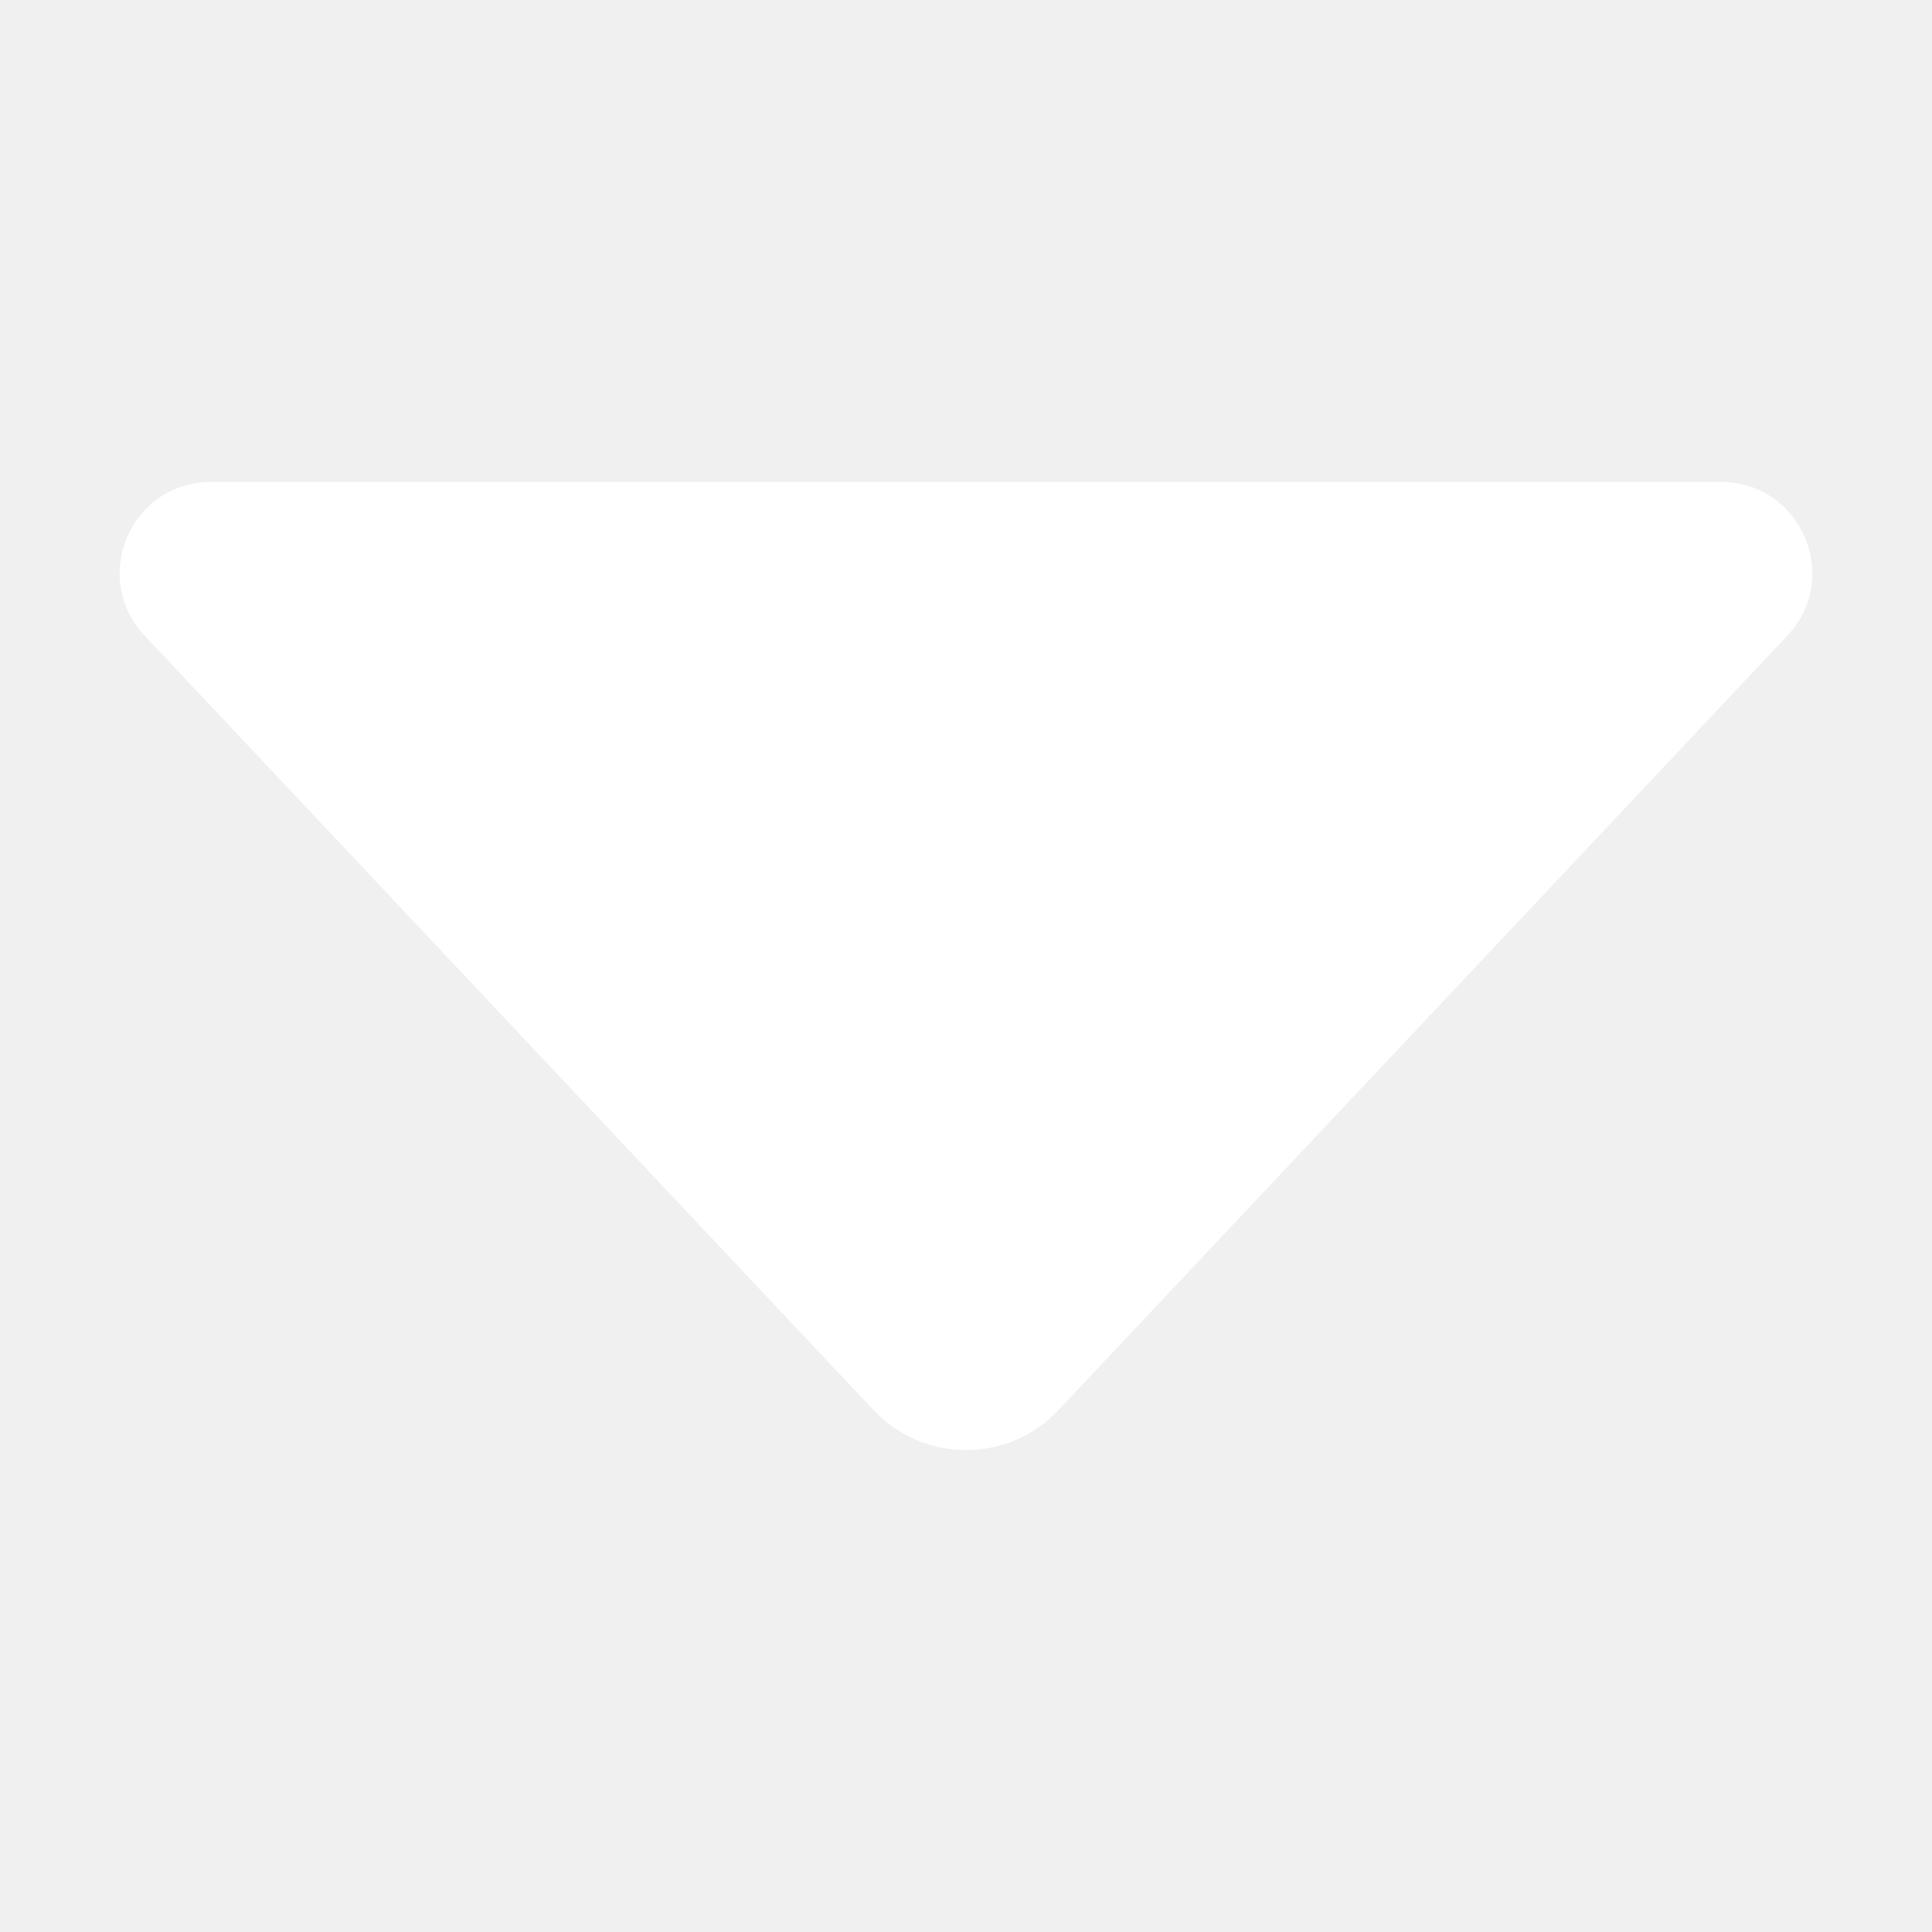
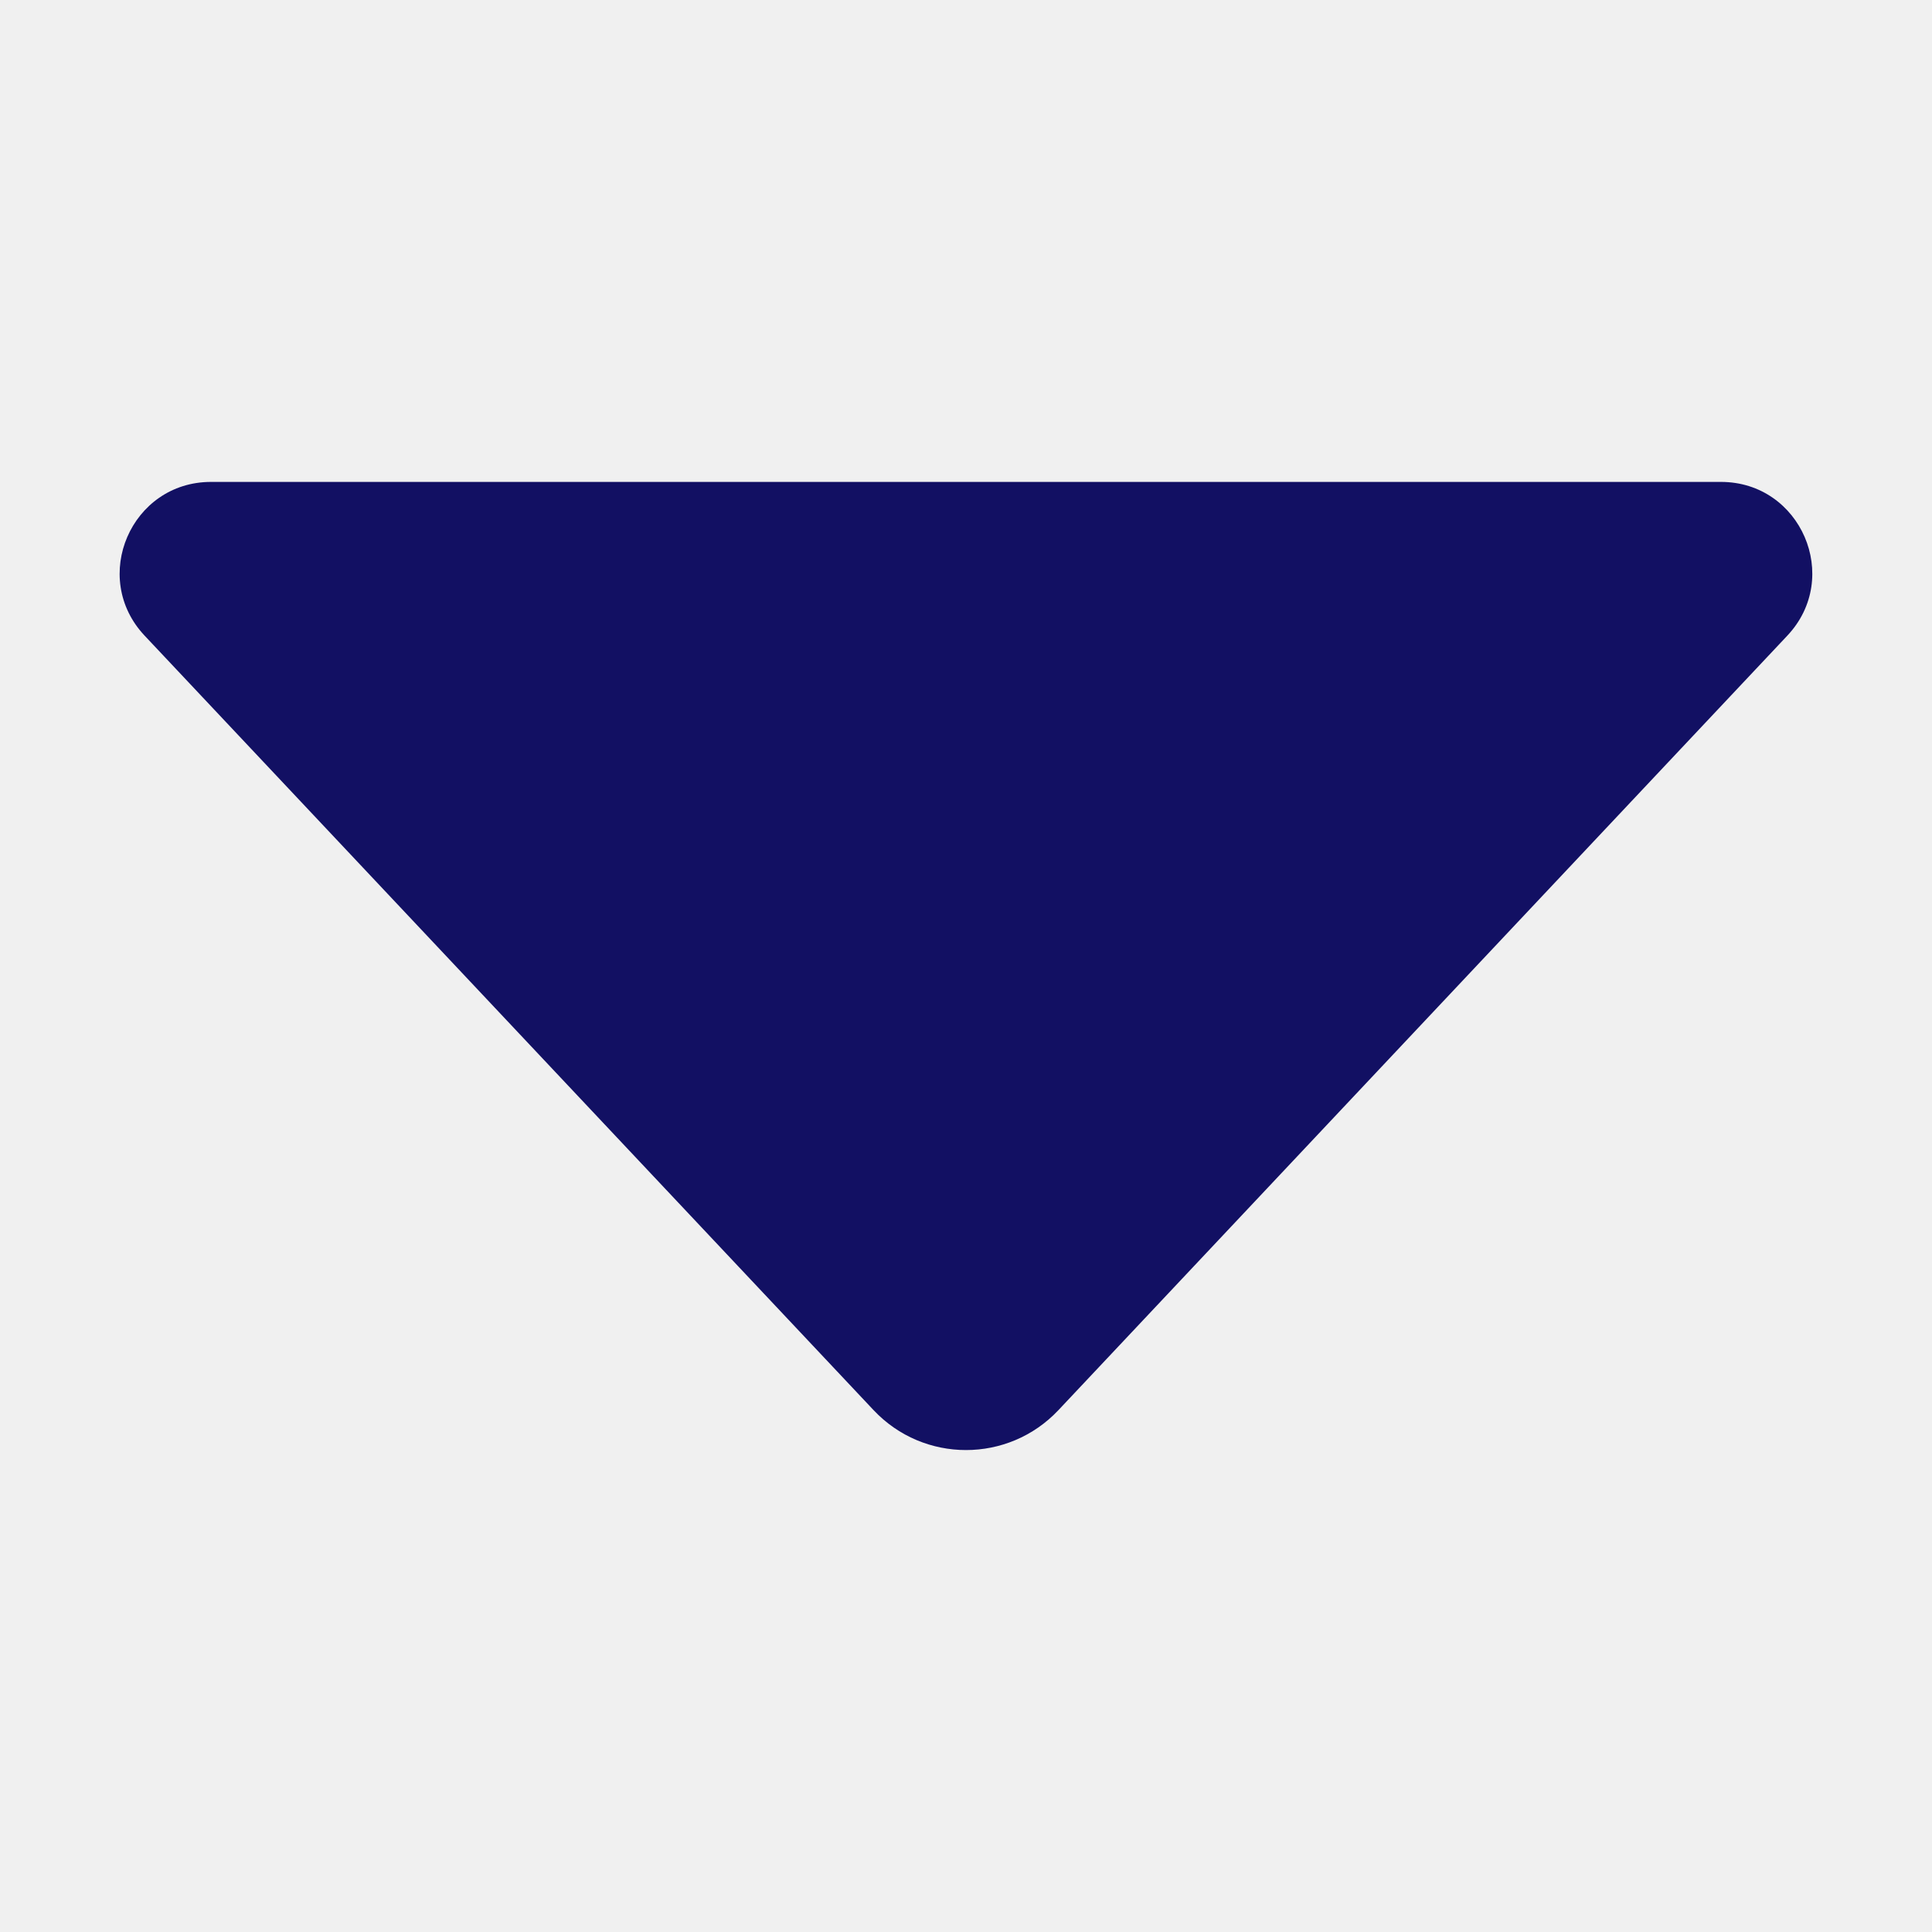
<svg xmlns="http://www.w3.org/2000/svg" enable-background="new 0 0 32 32" height="512" viewBox="0 0 32 32" width="512">
  <g id="Layer_1">
-     <path d="m29.604 10.528-12.073 12.828c-.83.882-2.232.882-3.062 0l-12.074-12.828c-.907-.964-.224-2.546 1.1-2.546h25.009c1.324 0 2.007 1.582 1.1 2.546z" fill="#fff" />
+     <path d="m29.604 10.528-12.073 12.828c-.83.882-2.232.882-3.062 0l-12.074-12.828c-.907-.964-.224-2.546 1.1-2.546h25.009c1.324 0 2.007 1.582 1.1 2.546z" fill="#121063" />
  </g>
</svg>
